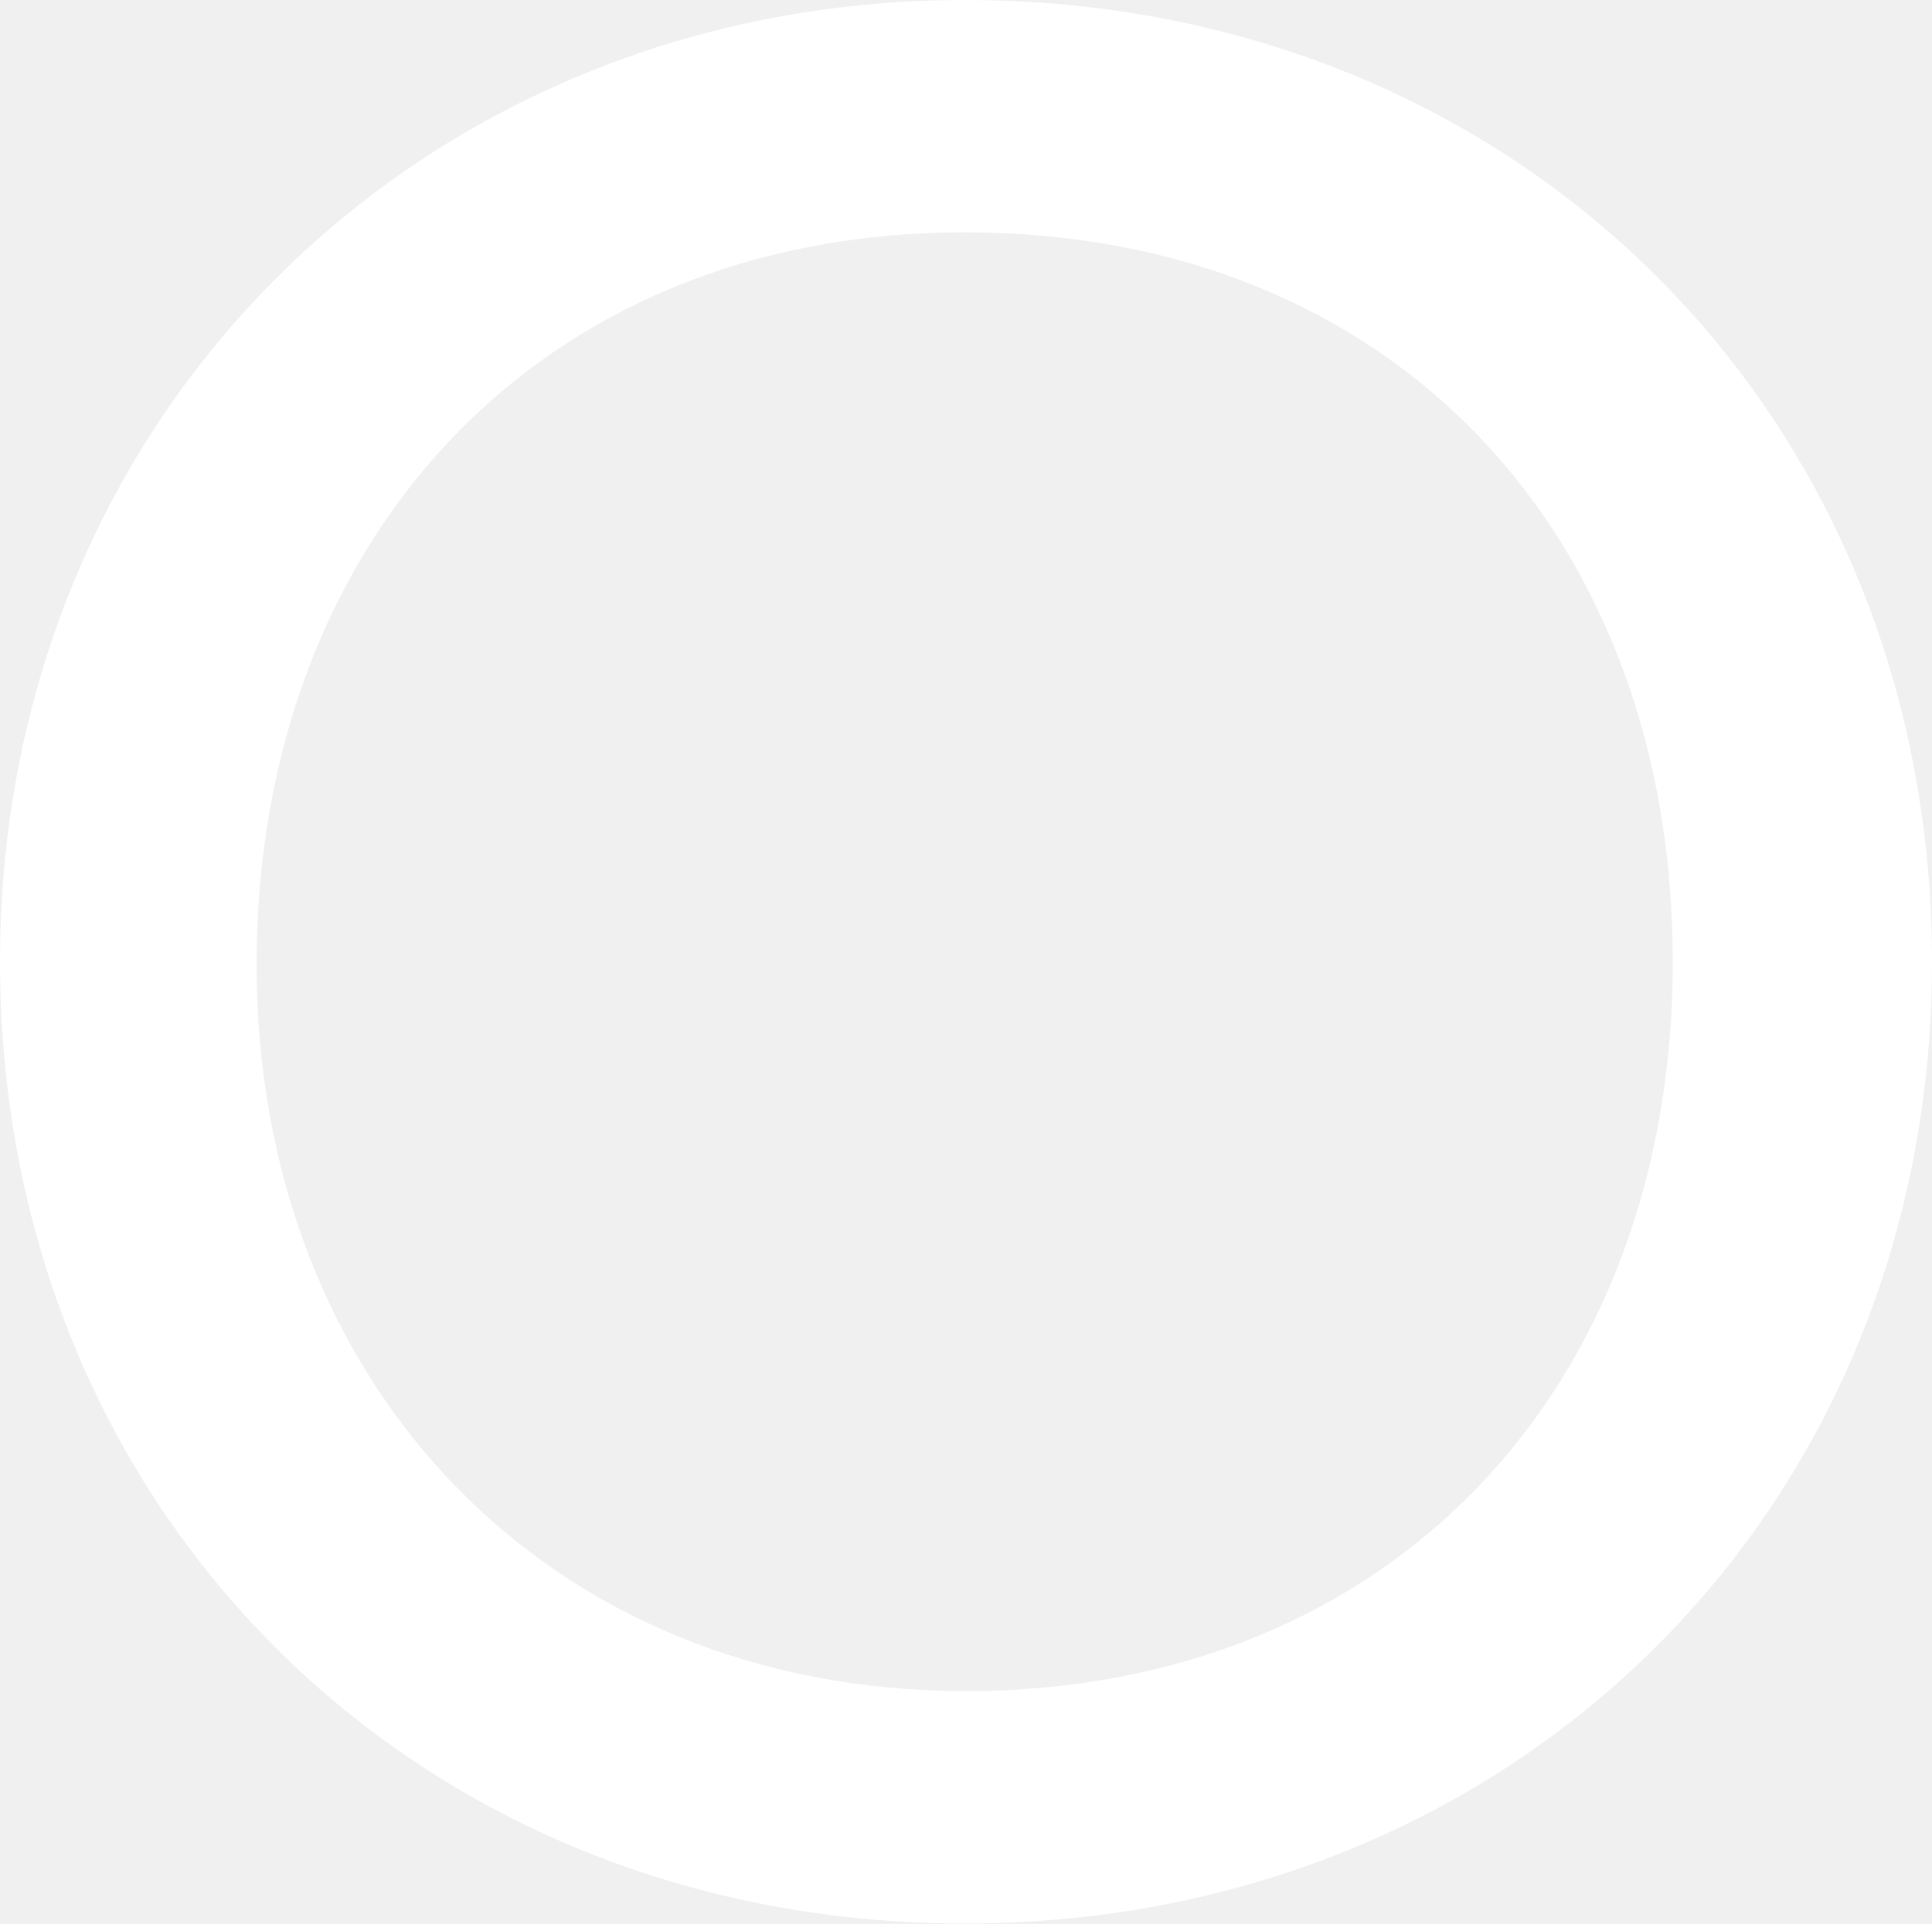
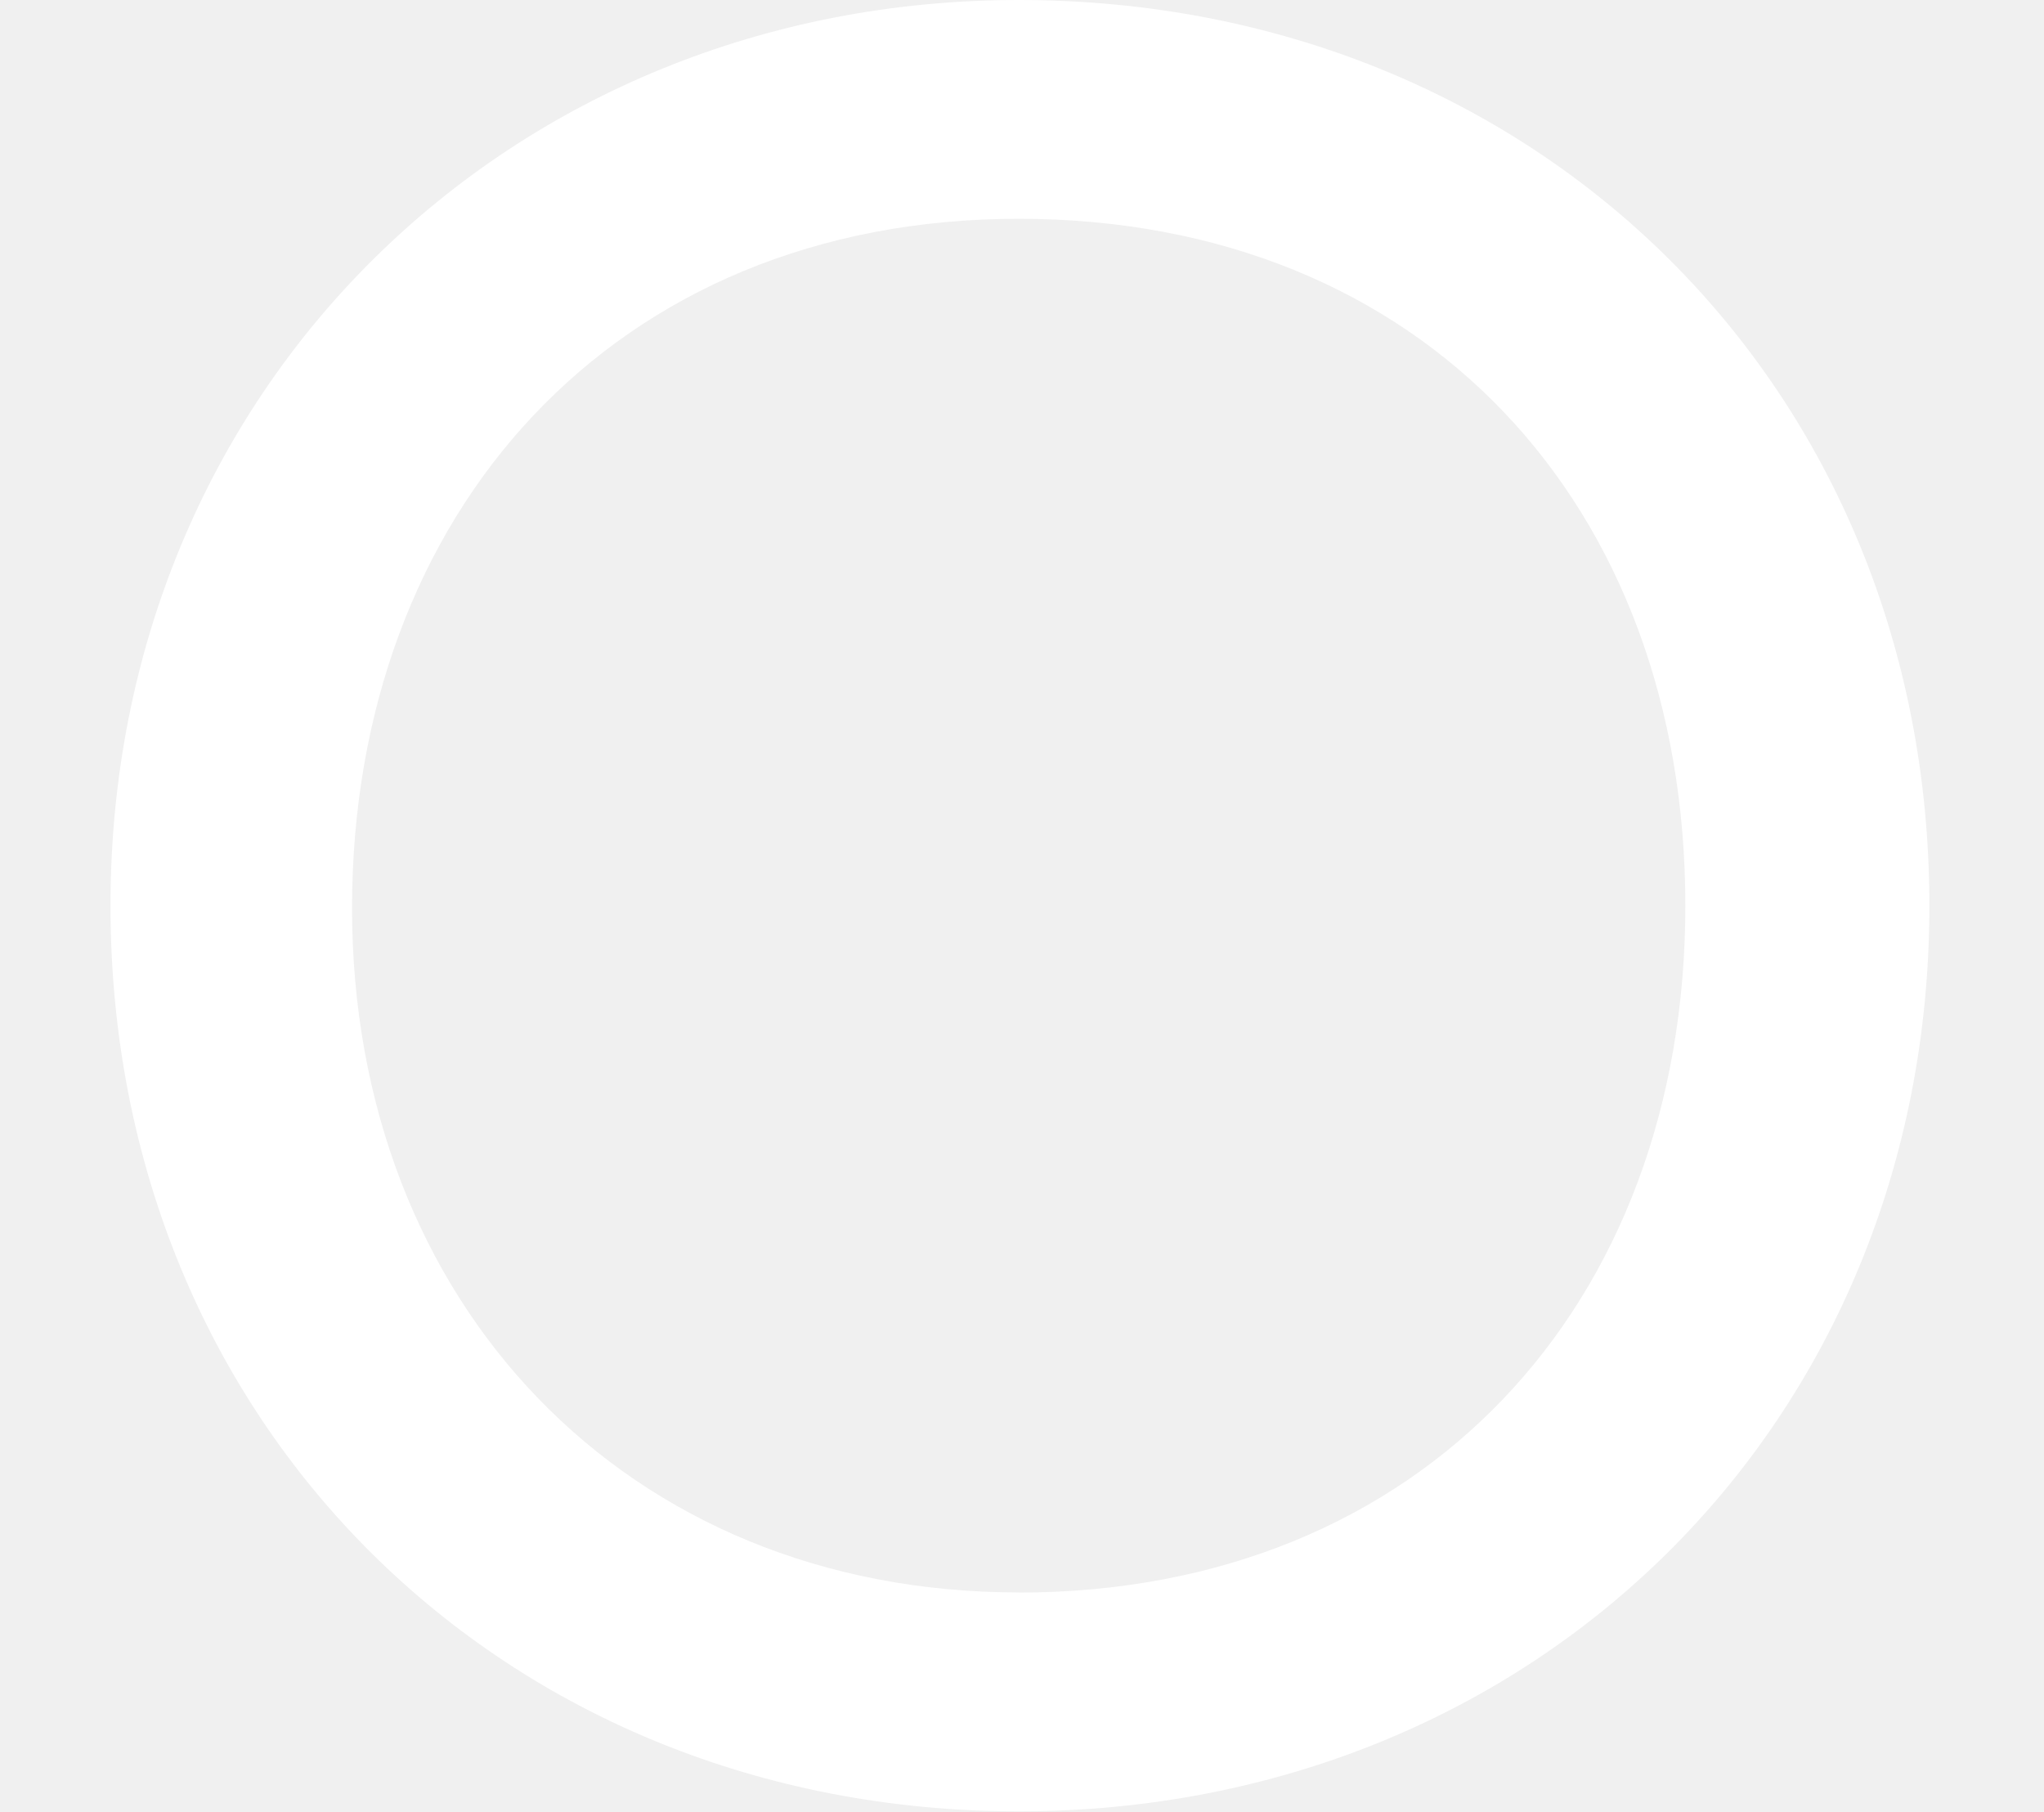
- <svg xmlns="http://www.w3.org/2000/svg" width="131.701" height="131.14" viewBox="0 0 131.701 131.14">
-   <path id="O" d="M1743.62,496.29c-28.42,0-48.27-20.95-48.27-49.54s18.94-49.91,48.27-49.91,48.27,20.76,48.27,49.73-19.12,49.73-48.27,49.73m0-115.3c-36.79,0-65.76,28.05-65.76,65.57s28.42,65.57,65.76,65.57,65.94-28.05,65.94-65.57S1781.14,381,1743.62,381" transform="translate(-1677.859 -381)" fill="#fff" />
+ <svg xmlns="http://www.w3.org/2000/svg" width="148" height="131.14" viewBox="0 0 148 131.14">
+   <g id="O" transform="translate(19372 -12687)">
+     <path id="O-2" data-name="O" d="M1743.62,496.29c-28.42,0-48.27-20.95-48.27-49.54s18.94-49.91,48.27-49.91,48.27,20.76,48.27,49.73-19.12,49.73-48.27,49.73m0-115.3c-36.79,0-65.76,28.05-65.76,65.57s28.42,65.57,65.76,65.57,65.94-28.05,65.94-65.57S1781.14,381,1743.62,381" transform="translate(-21041.859 12306)" fill="#fff" />
+     <rect id="Rectangle_862" data-name="Rectangle 862" width="148" height="129" transform="translate(-19372 12688)" fill="none" />
+   </g>
</svg>
